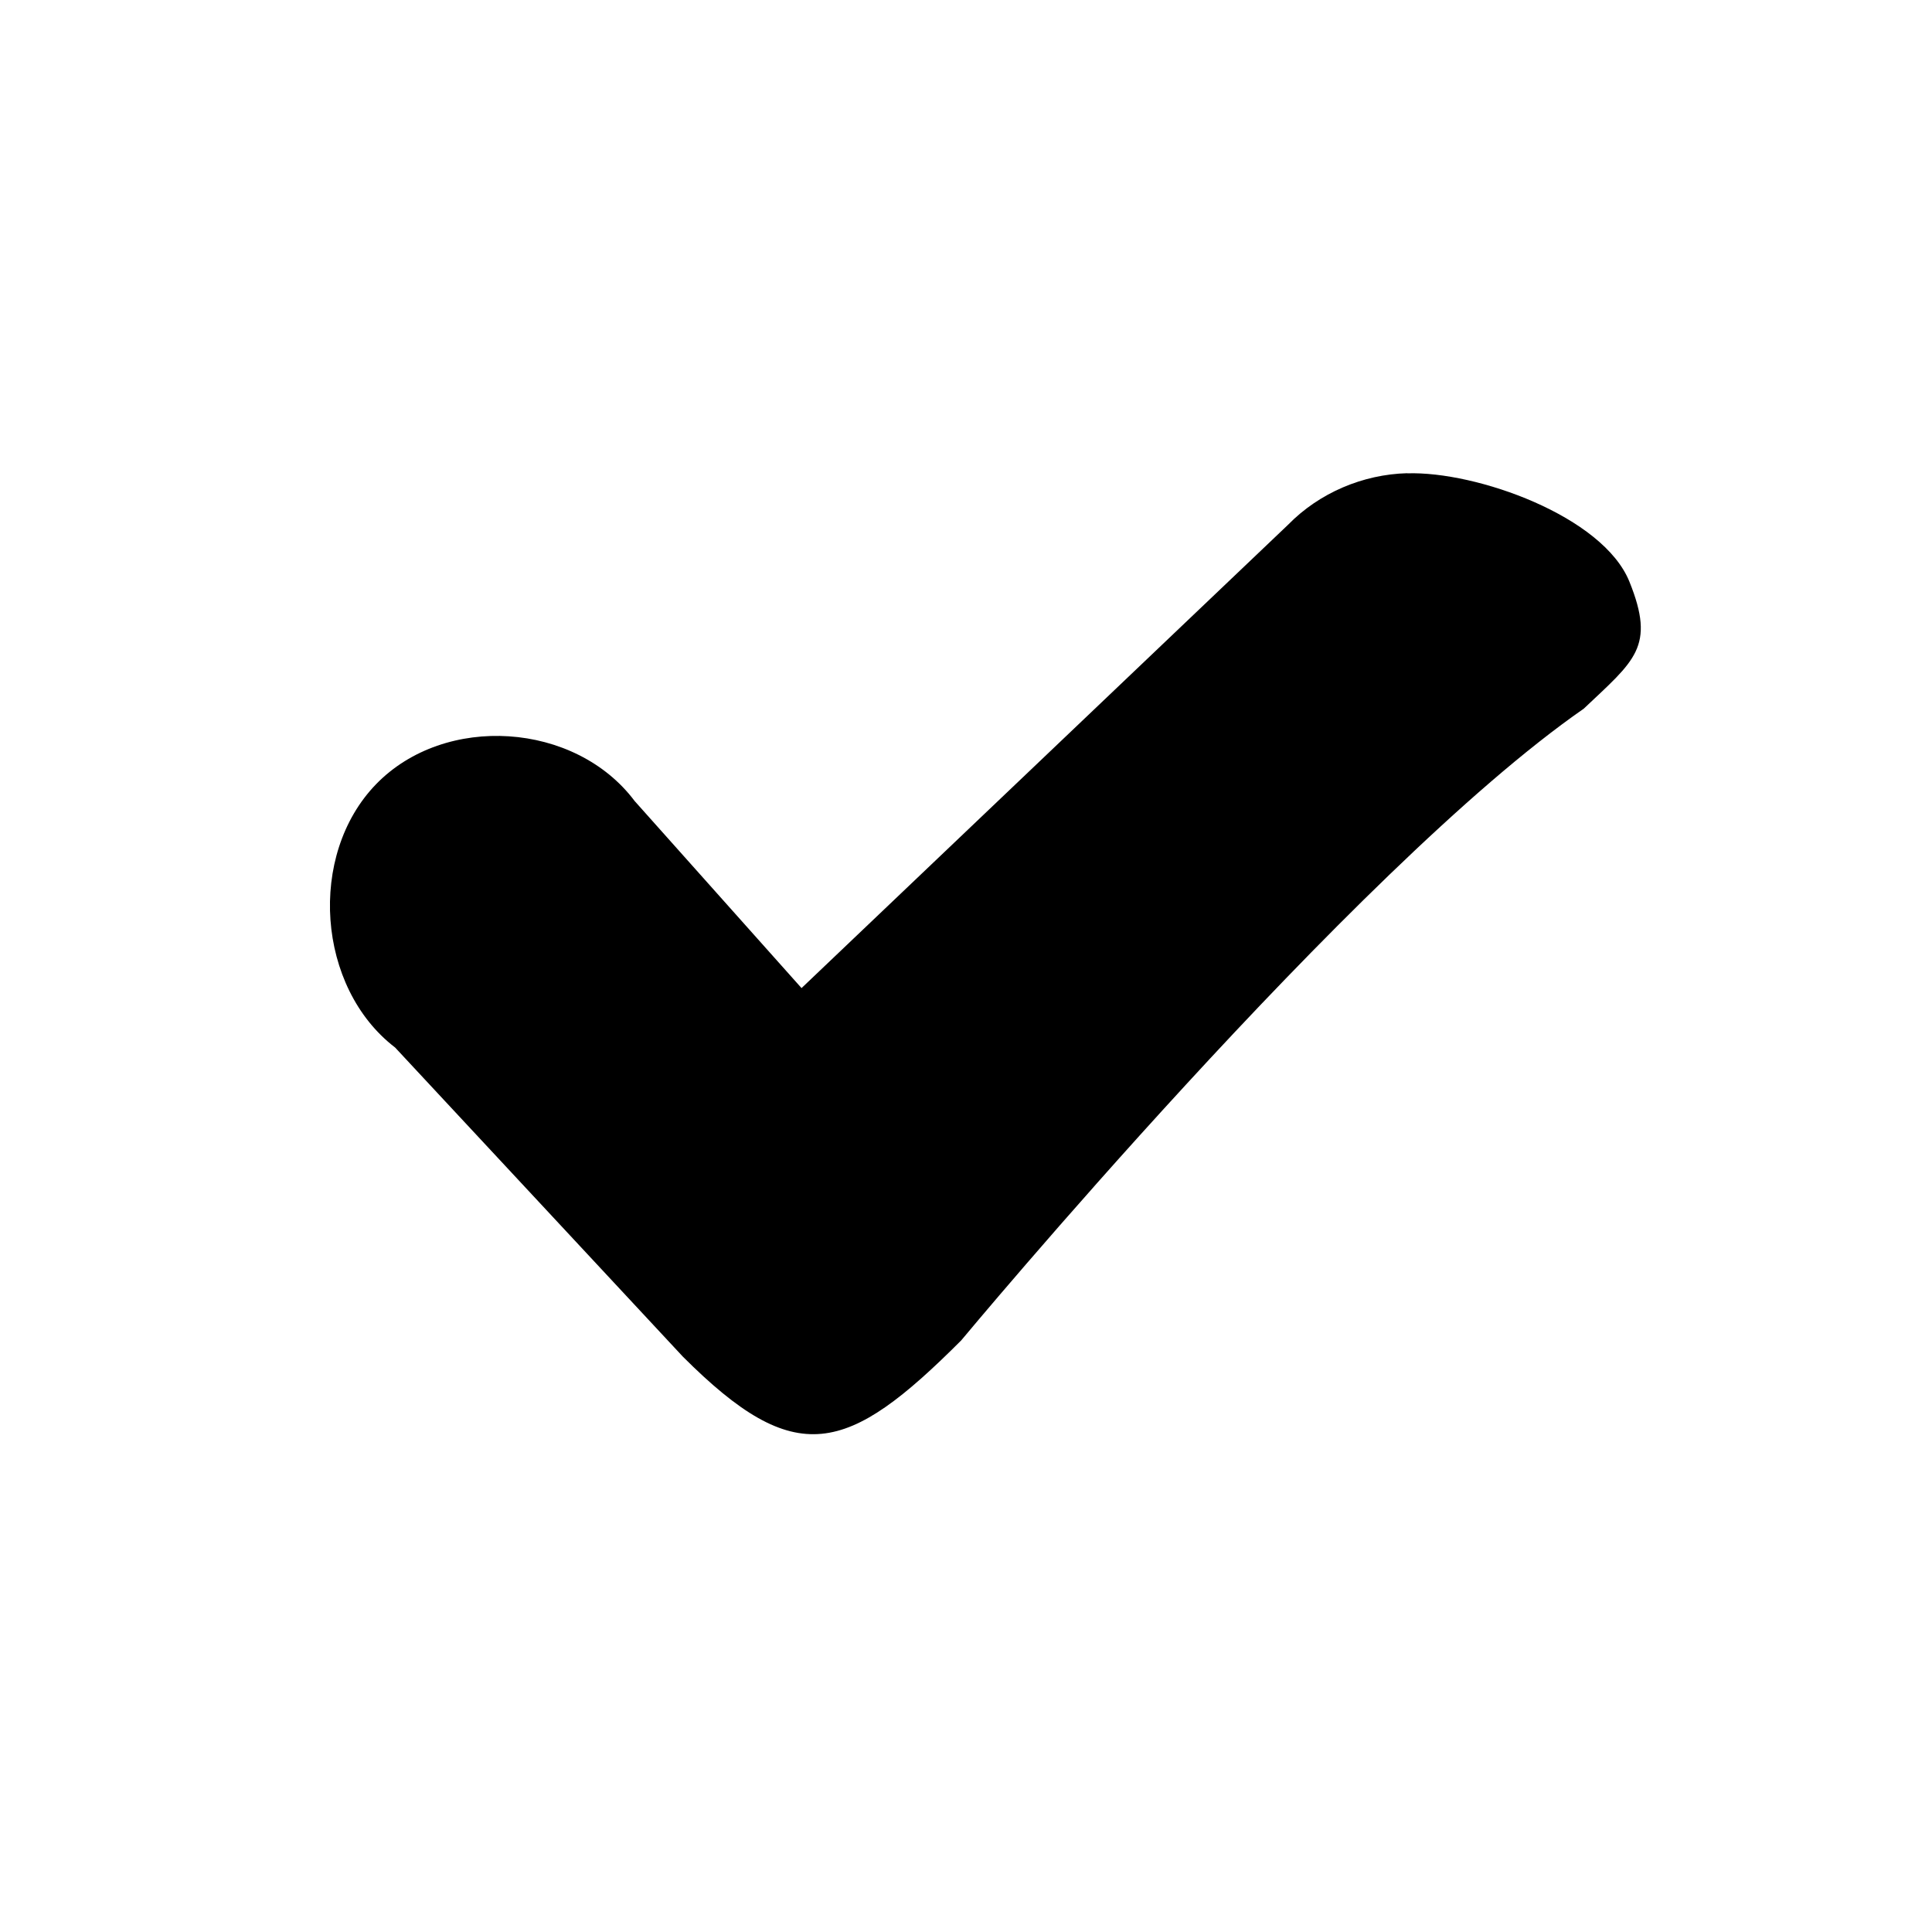
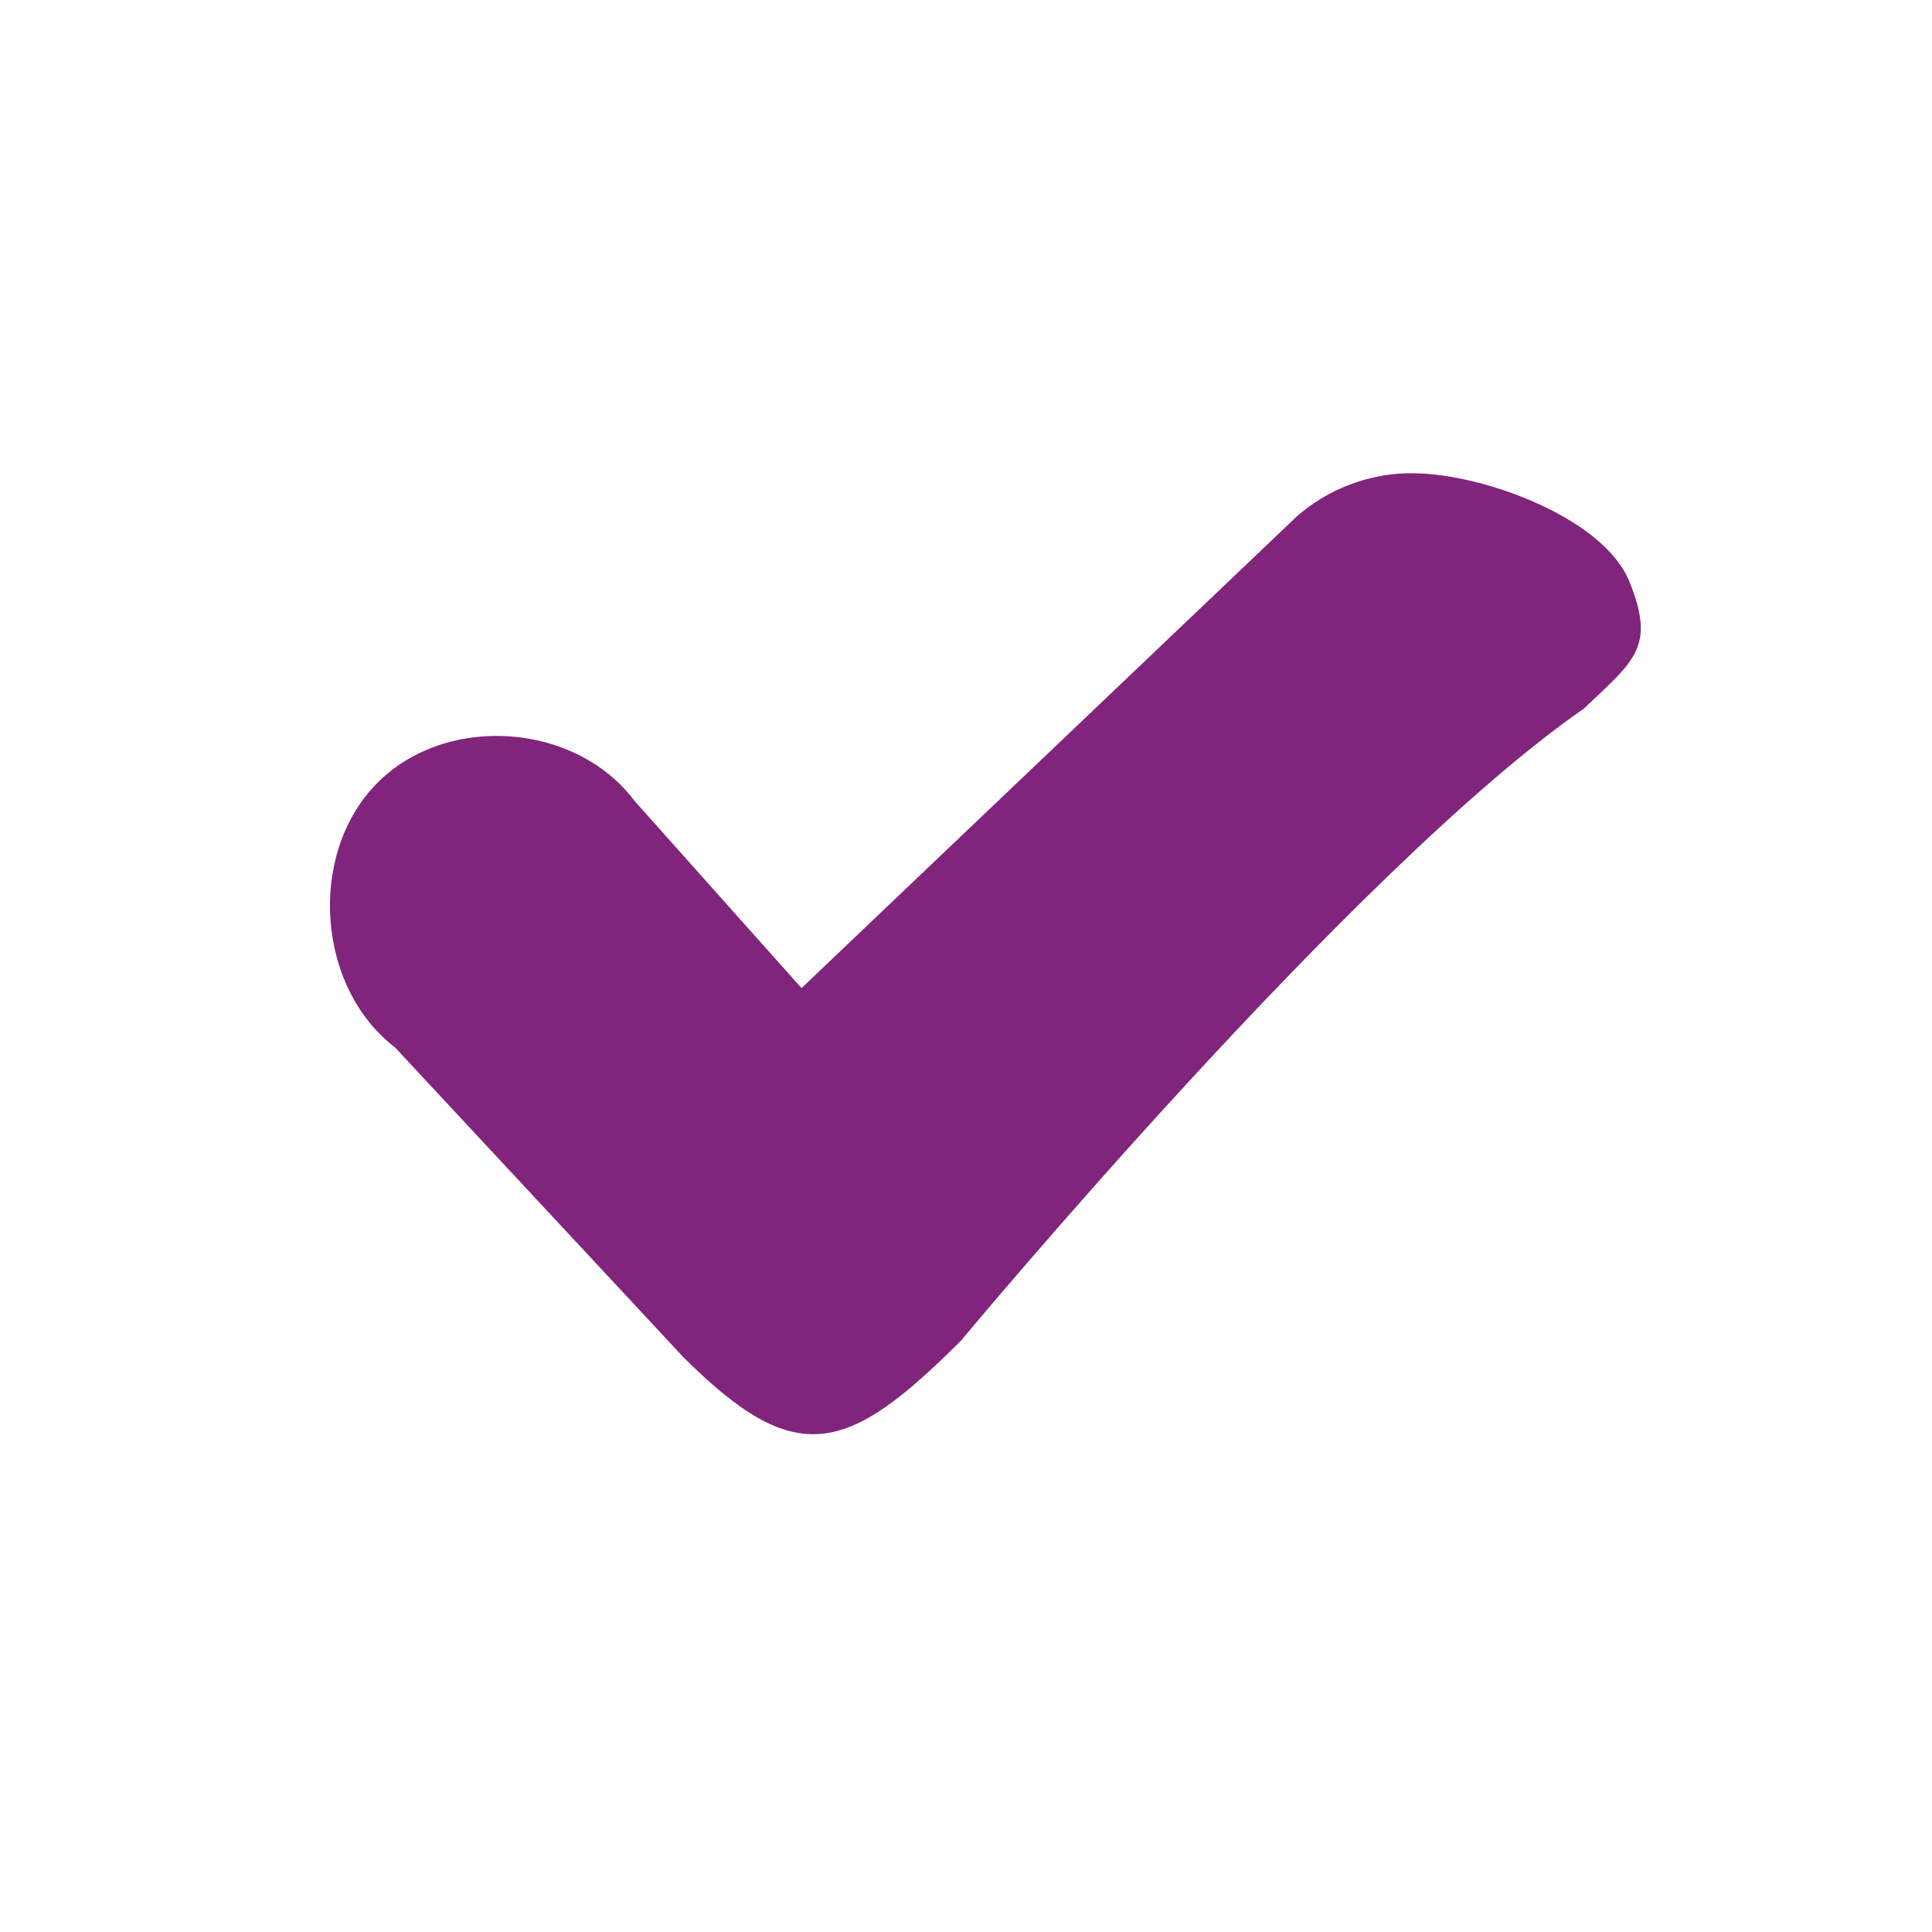
<svg xmlns="http://www.w3.org/2000/svg" viewBox="0 0 16 16">
  <g transform="translate(0 -1036.362)">
-     <path style="fill:#999999999999;line-height:normal;color:#222222222222" d="m 11.653,1040.281 c -0.366,0.01 -0.727,0.162 -0.986,0.427 l -4.029,3.837 -1.382,-1.549 c -0.492,-0.656 -1.571,-0.727 -2.141,-0.14 -0.57,0.587 -0.491,1.685 0.157,2.181 l 2.383,2.56 c 0.937,0.937 1.359,0.812 2.305,-0.134 0,0 3.25,-3.91 5.156,-5.232 0.421,-0.399 0.597,-0.51 0.378,-1.052 -0.219,-0.542 -1.266,-0.916 -1.841,-0.897 z" />
+     <path style="fill:#80257b;line-height:normal;color:#0d0a20" d="m 11.653,1040.281 c -0.366,0.01 -0.727,0.162 -0.986,0.427 l -4.029,3.837 -1.382,-1.549 c -0.492,-0.656 -1.571,-0.727 -2.141,-0.14 -0.57,0.587 -0.491,1.685 0.157,2.181 l 2.383,2.56 c 0.937,0.937 1.359,0.812 2.305,-0.134 0,0 3.25,-3.91 5.156,-5.232 0.421,-0.399 0.597,-0.51 0.378,-1.052 -0.219,-0.542 -1.266,-0.916 -1.841,-0.897 z" />
  </g>
</svg>
